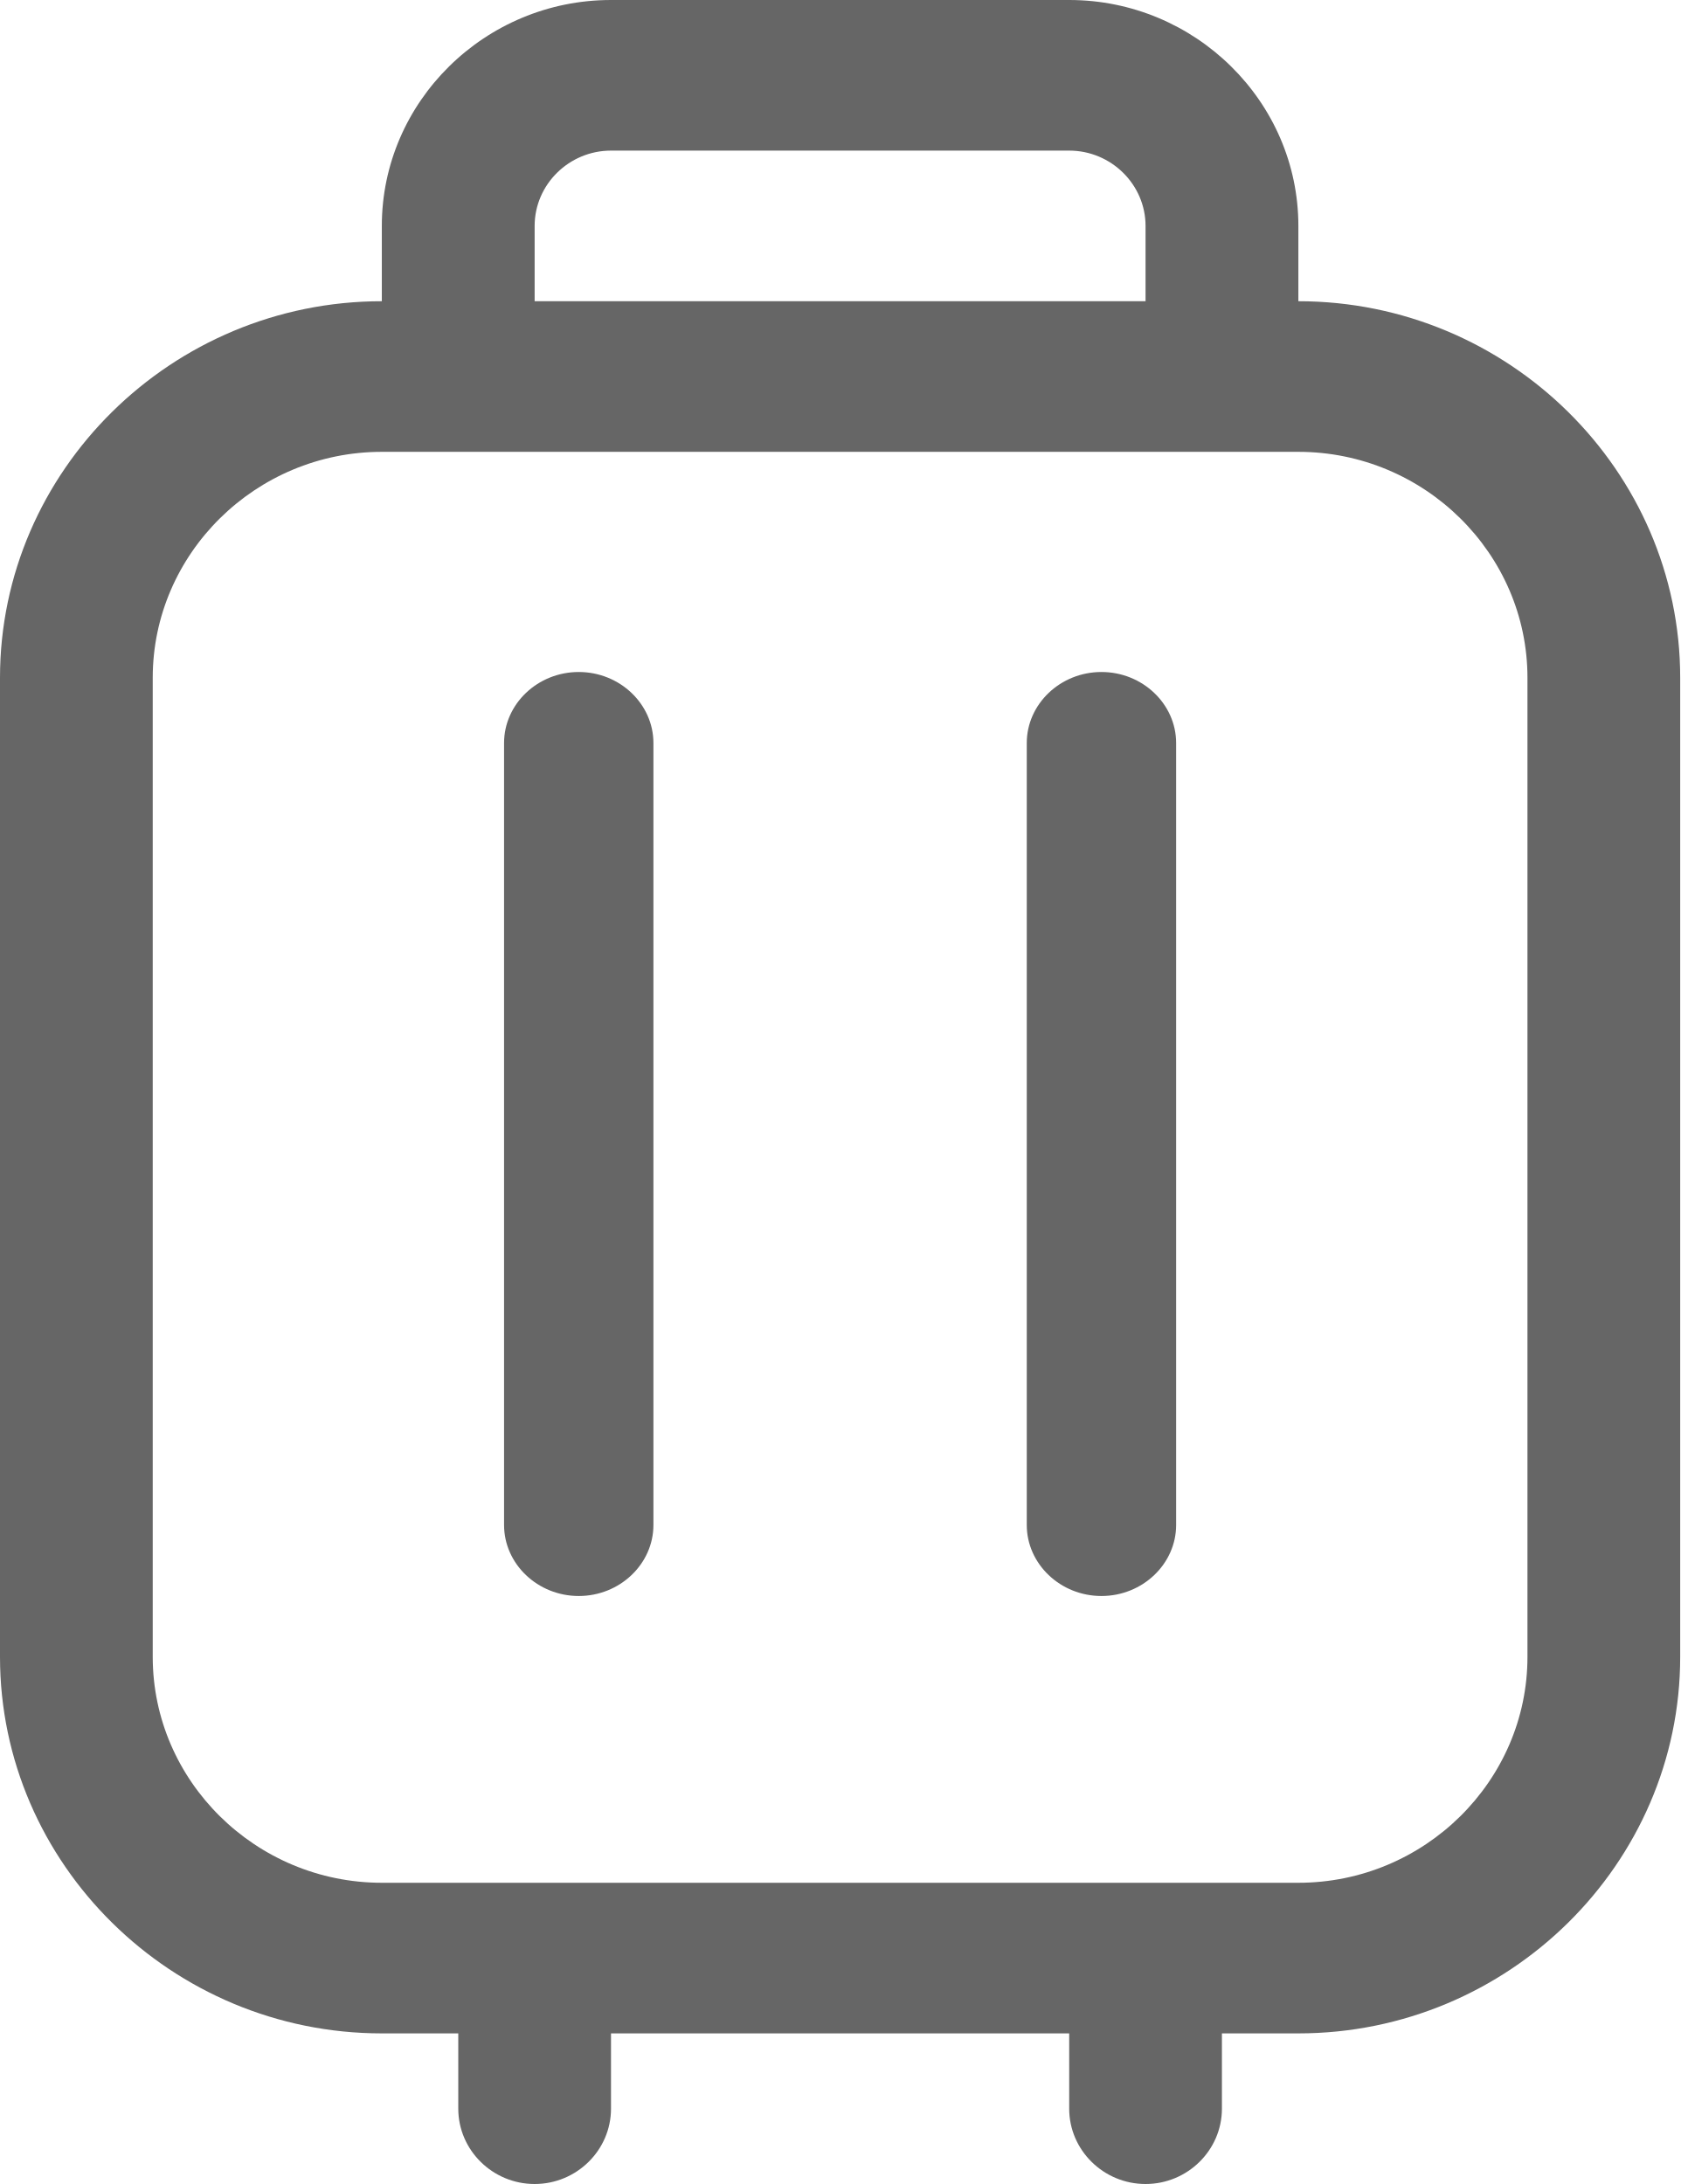
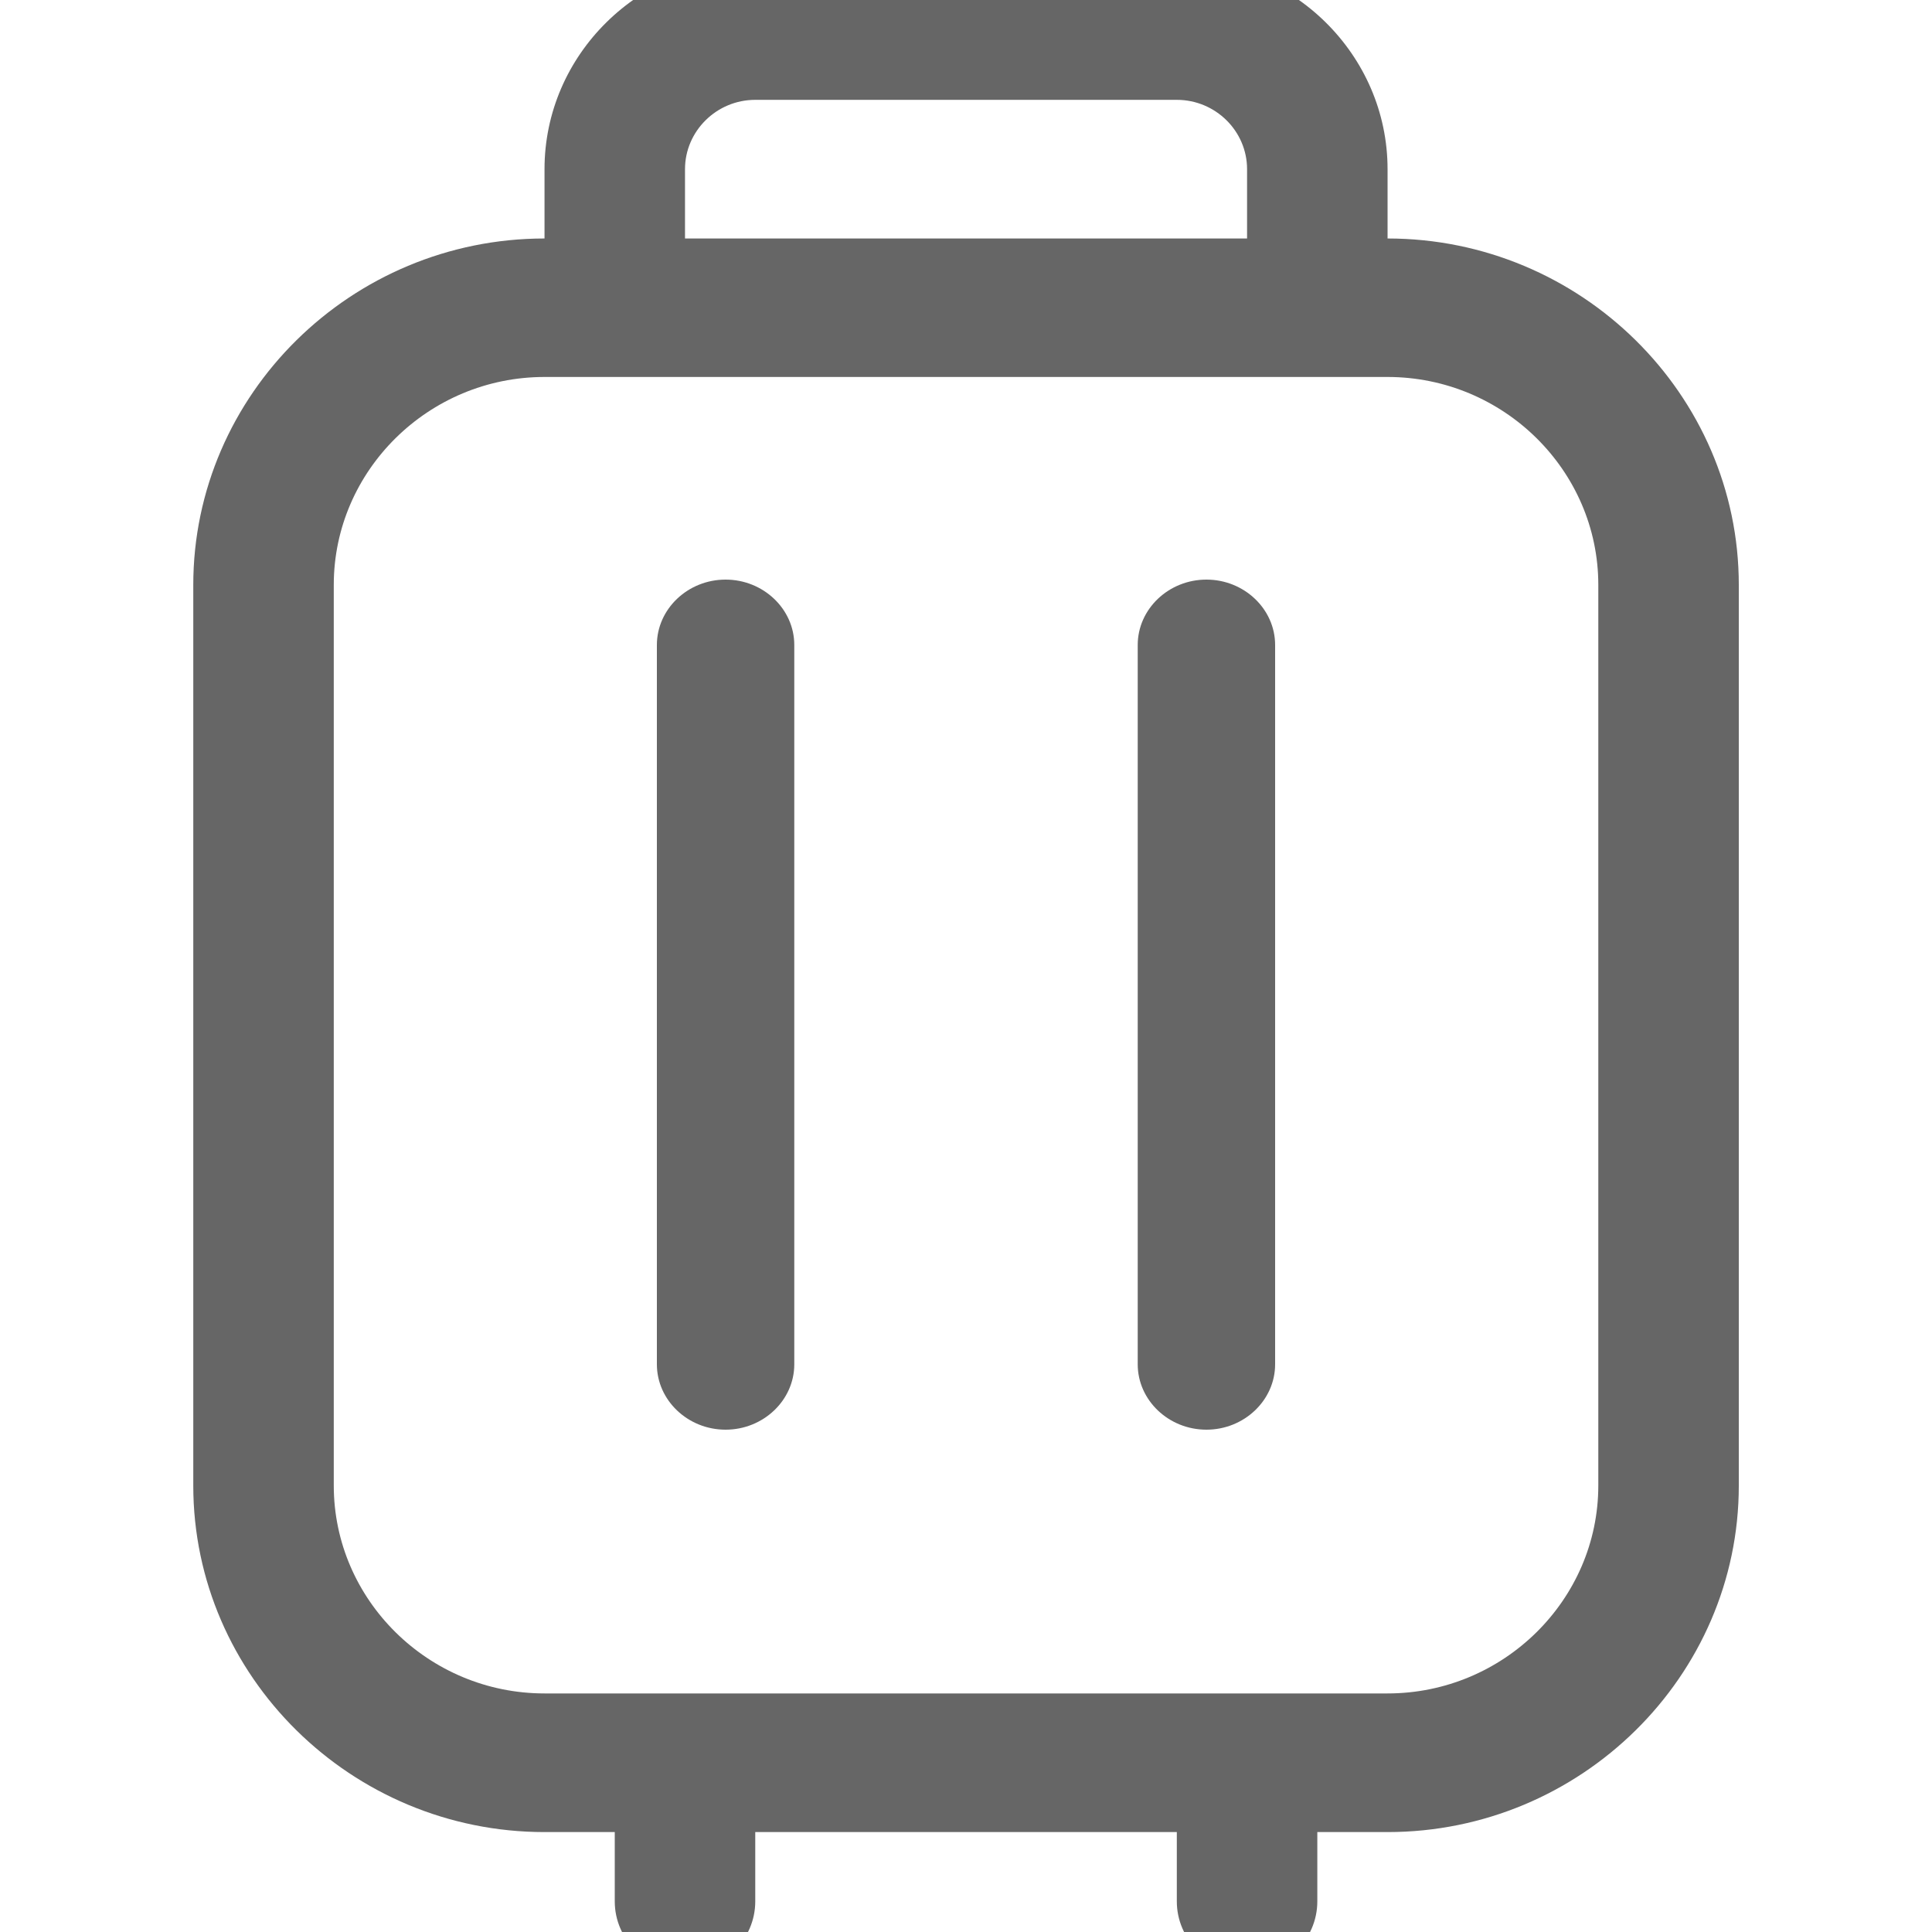
- <svg xmlns="http://www.w3.org/2000/svg" width="20px" height="26px" viewBox="0 0 20 26" version="1.1">
-   <g id="页面1" stroke="none" stroke-width="1" fill="none" fill-rule="evenodd">
-     <g id="机票查询" transform="translate(-169, -562)" fill="#666666" fill-rule="nonzero">
-       <g id="行李箱复制" transform="translate(169, 562)">
-         <path d="M15.455,3.586 L15.455,2.69 C15.455,1.21 14.227,0 12.727,0 L7.273,0 C5.773,0 4.545,1.21 4.545,2.69 L4.545,3.586 C2.045,3.586 0,5.603 0,8.069 L0,19.724 C0,22.19 2.045,24.207 4.545,24.207 L5.455,24.207 L5.455,25.103 C5.455,25.597 5.864,26 6.364,26 C6.864,26 7.273,25.597 7.273,25.103 L7.273,24.207 L12.727,24.207 L12.727,25.103 C12.727,25.597 13.136,26 13.636,26 C14.136,26 14.545,25.597 14.545,25.103 L14.545,24.207 L15.455,24.207 C17.955,24.207 20,22.19 20,19.724 L20,8.069 C20,5.603 17.955,3.586 15.455,3.586 Z M6.364,2.69 C6.364,2.197 6.773,1.793 7.273,1.793 L12.727,1.793 C13.227,1.793 13.636,2.197 13.636,2.69 L13.636,3.586 L6.364,3.586 L6.364,2.69 Z M18.182,19.724 C18.182,21.203 16.955,22.414 15.455,22.414 L4.545,22.414 C3.045,22.414 1.818,21.203 1.818,19.724 L1.818,8.069 C1.818,6.59 3.045,5.379 4.545,5.379 L15.455,5.379 C16.955,5.379 18.182,6.59 18.182,8.069 L18.182,19.724 Z" id="形状" />
-         <path d="M6.889,8 C6.4,8 6,8.381 6,8.846 L6,18.154 C6,18.619 6.4,19 6.889,19 C7.378,19 7.778,18.619 7.778,18.154 L7.778,8.846 C7.778,8.381 7.378,8 6.889,8 Z M13.111,8 C12.622,8 12.222,8.381 12.222,8.846 L12.222,18.154 C12.222,18.619 12.622,19 13.111,19 C13.6,19 14,18.619 14,18.154 L14,8.846 C14,8.381 13.6,8 13.111,8 Z" id="形状" />
+ <svg xmlns="http://www.w3.org/2000/svg" width="25" height="25">
+   <g>
+     <rect fill="none" id="canvas_background" height="27" width="27" y="-1" x="-1" />
+   </g>
+   <g>
+     <g fill-rule="evenodd" fill="none" id="页面1">
+       <g fill-rule="nonzero" fill="#666666" id="机票查询">
+         <g id="行李箱复制">
+           <path id="形状" d="m17.955,3.086l0,-0.897c0,-1.479 -1.227,-2.69 -2.727,-2.69l-5.455,0c-1.5,0 -2.727,1.21 -2.727,2.69l0,0.897c-2.5,0 -4.545,2.017 -4.545,4.483l0,11.655c0,2.466 2.045,4.483 4.545,4.483l0.909,0l0,0.897c0,0.493 0.409,0.897 0.909,0.897c0.5,0 0.909,-0.403 0.909,-0.897l0,-0.897l5.455,0l0,0.897c0,0.493 0.409,0.897 0.909,0.897c0.5,0 0.909,-0.403 0.909,-0.897l0,-0.897l0.909,0c2.5,0 4.545,-2.017 4.545,-4.483l0,-11.655c0,-2.466 -2.045,-4.483 -4.545,-4.483zm-9.091,-0.897c0,-0.493 0.409,-0.897 0.909,-0.897l5.455,0c0.5,0 0.909,0.403 0.909,0.897l0,0.897l-7.273,0l0,-0.897zm11.818,17.034c0,1.479 -1.227,2.69 -2.727,2.69l-10.909,0c-1.5,0 -2.727,-1.21 -2.727,-2.69l0,-11.655c0,-1.479 1.227,-2.69 2.727,-2.69l10.909,0c1.5,0 2.727,1.21 2.727,2.69l0,11.655z" />
+           <path id="形状" d="m9.389,7.5c-0.489,0 -0.889,0.381 -0.889,0.846l0,9.308c0,0.465 0.4,0.846 0.889,0.846c0.489,0 0.889,-0.381 0.889,-0.846l0,-9.308c0,-0.465 -0.4,-0.846 -0.889,-0.846zm6.222,0c-0.489,0 -0.889,0.381 -0.889,0.846l0,9.308c0,0.465 0.4,0.846 0.889,0.846c0.489,0 0.889,-0.381 0.889,-0.846l0,-9.308c0,-0.465 -0.4,-0.846 -0.889,-0.846z" />
+         </g>
      </g>
    </g>
  </g>
</svg>
